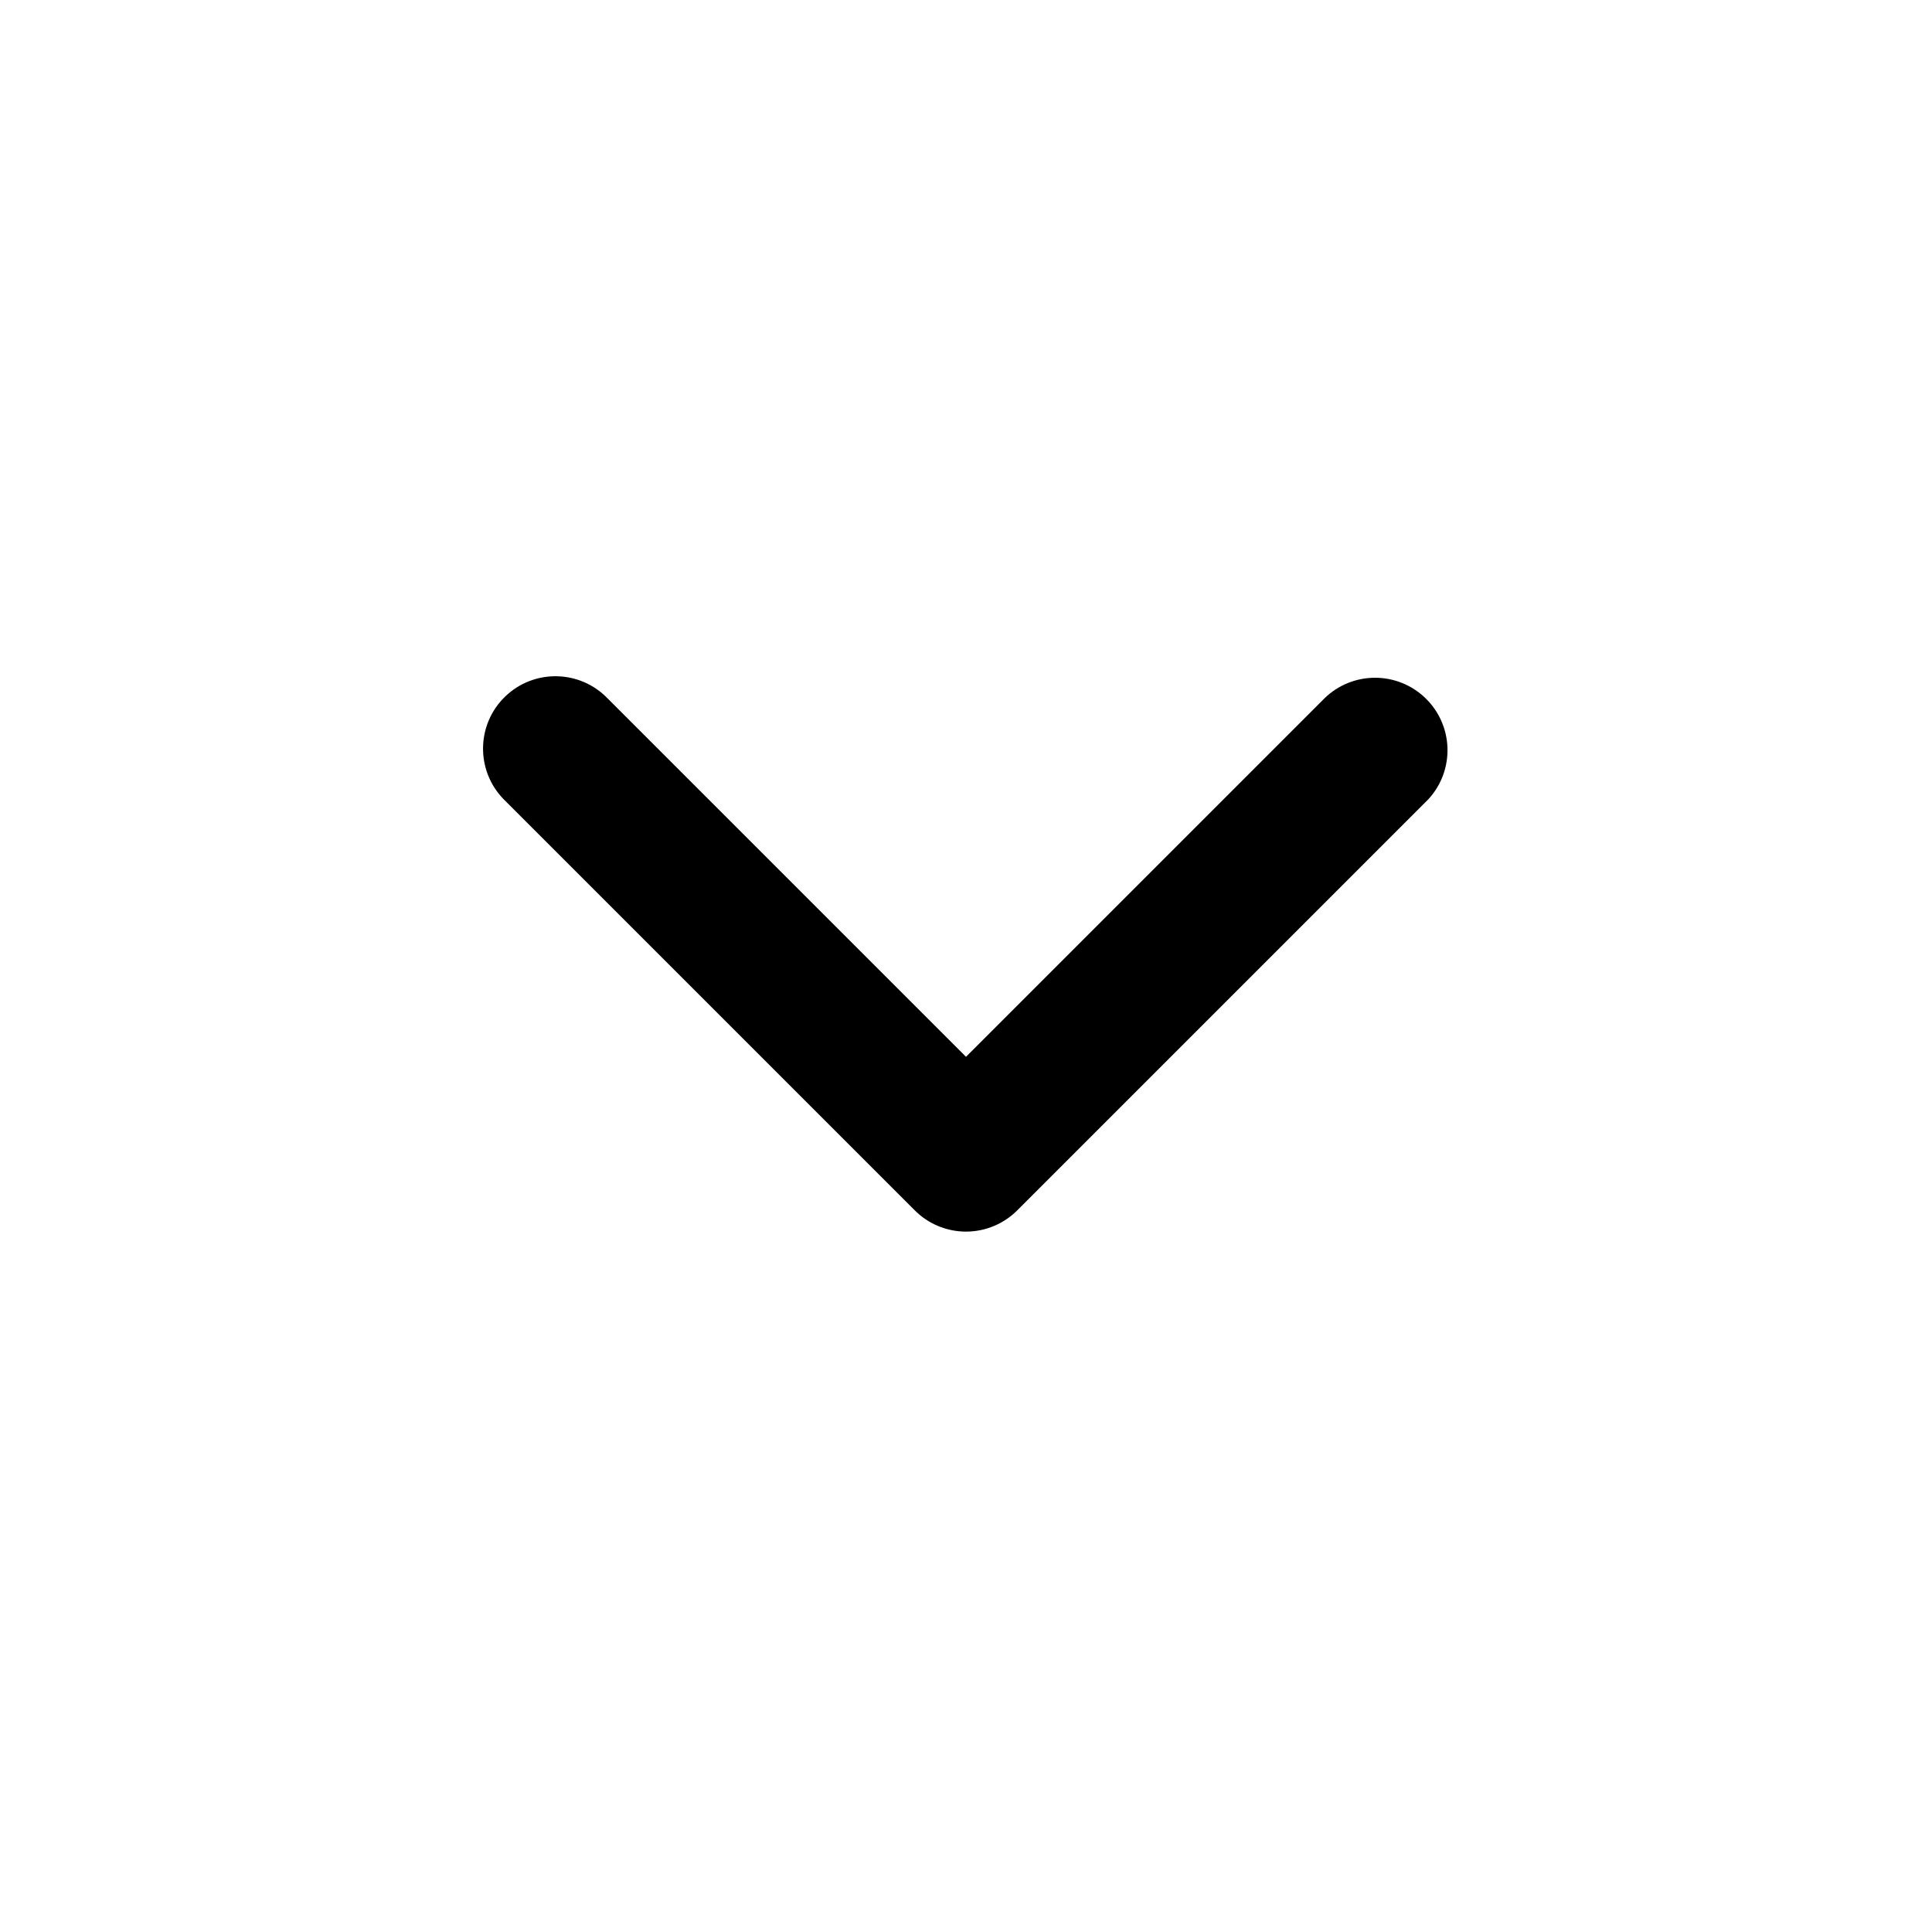
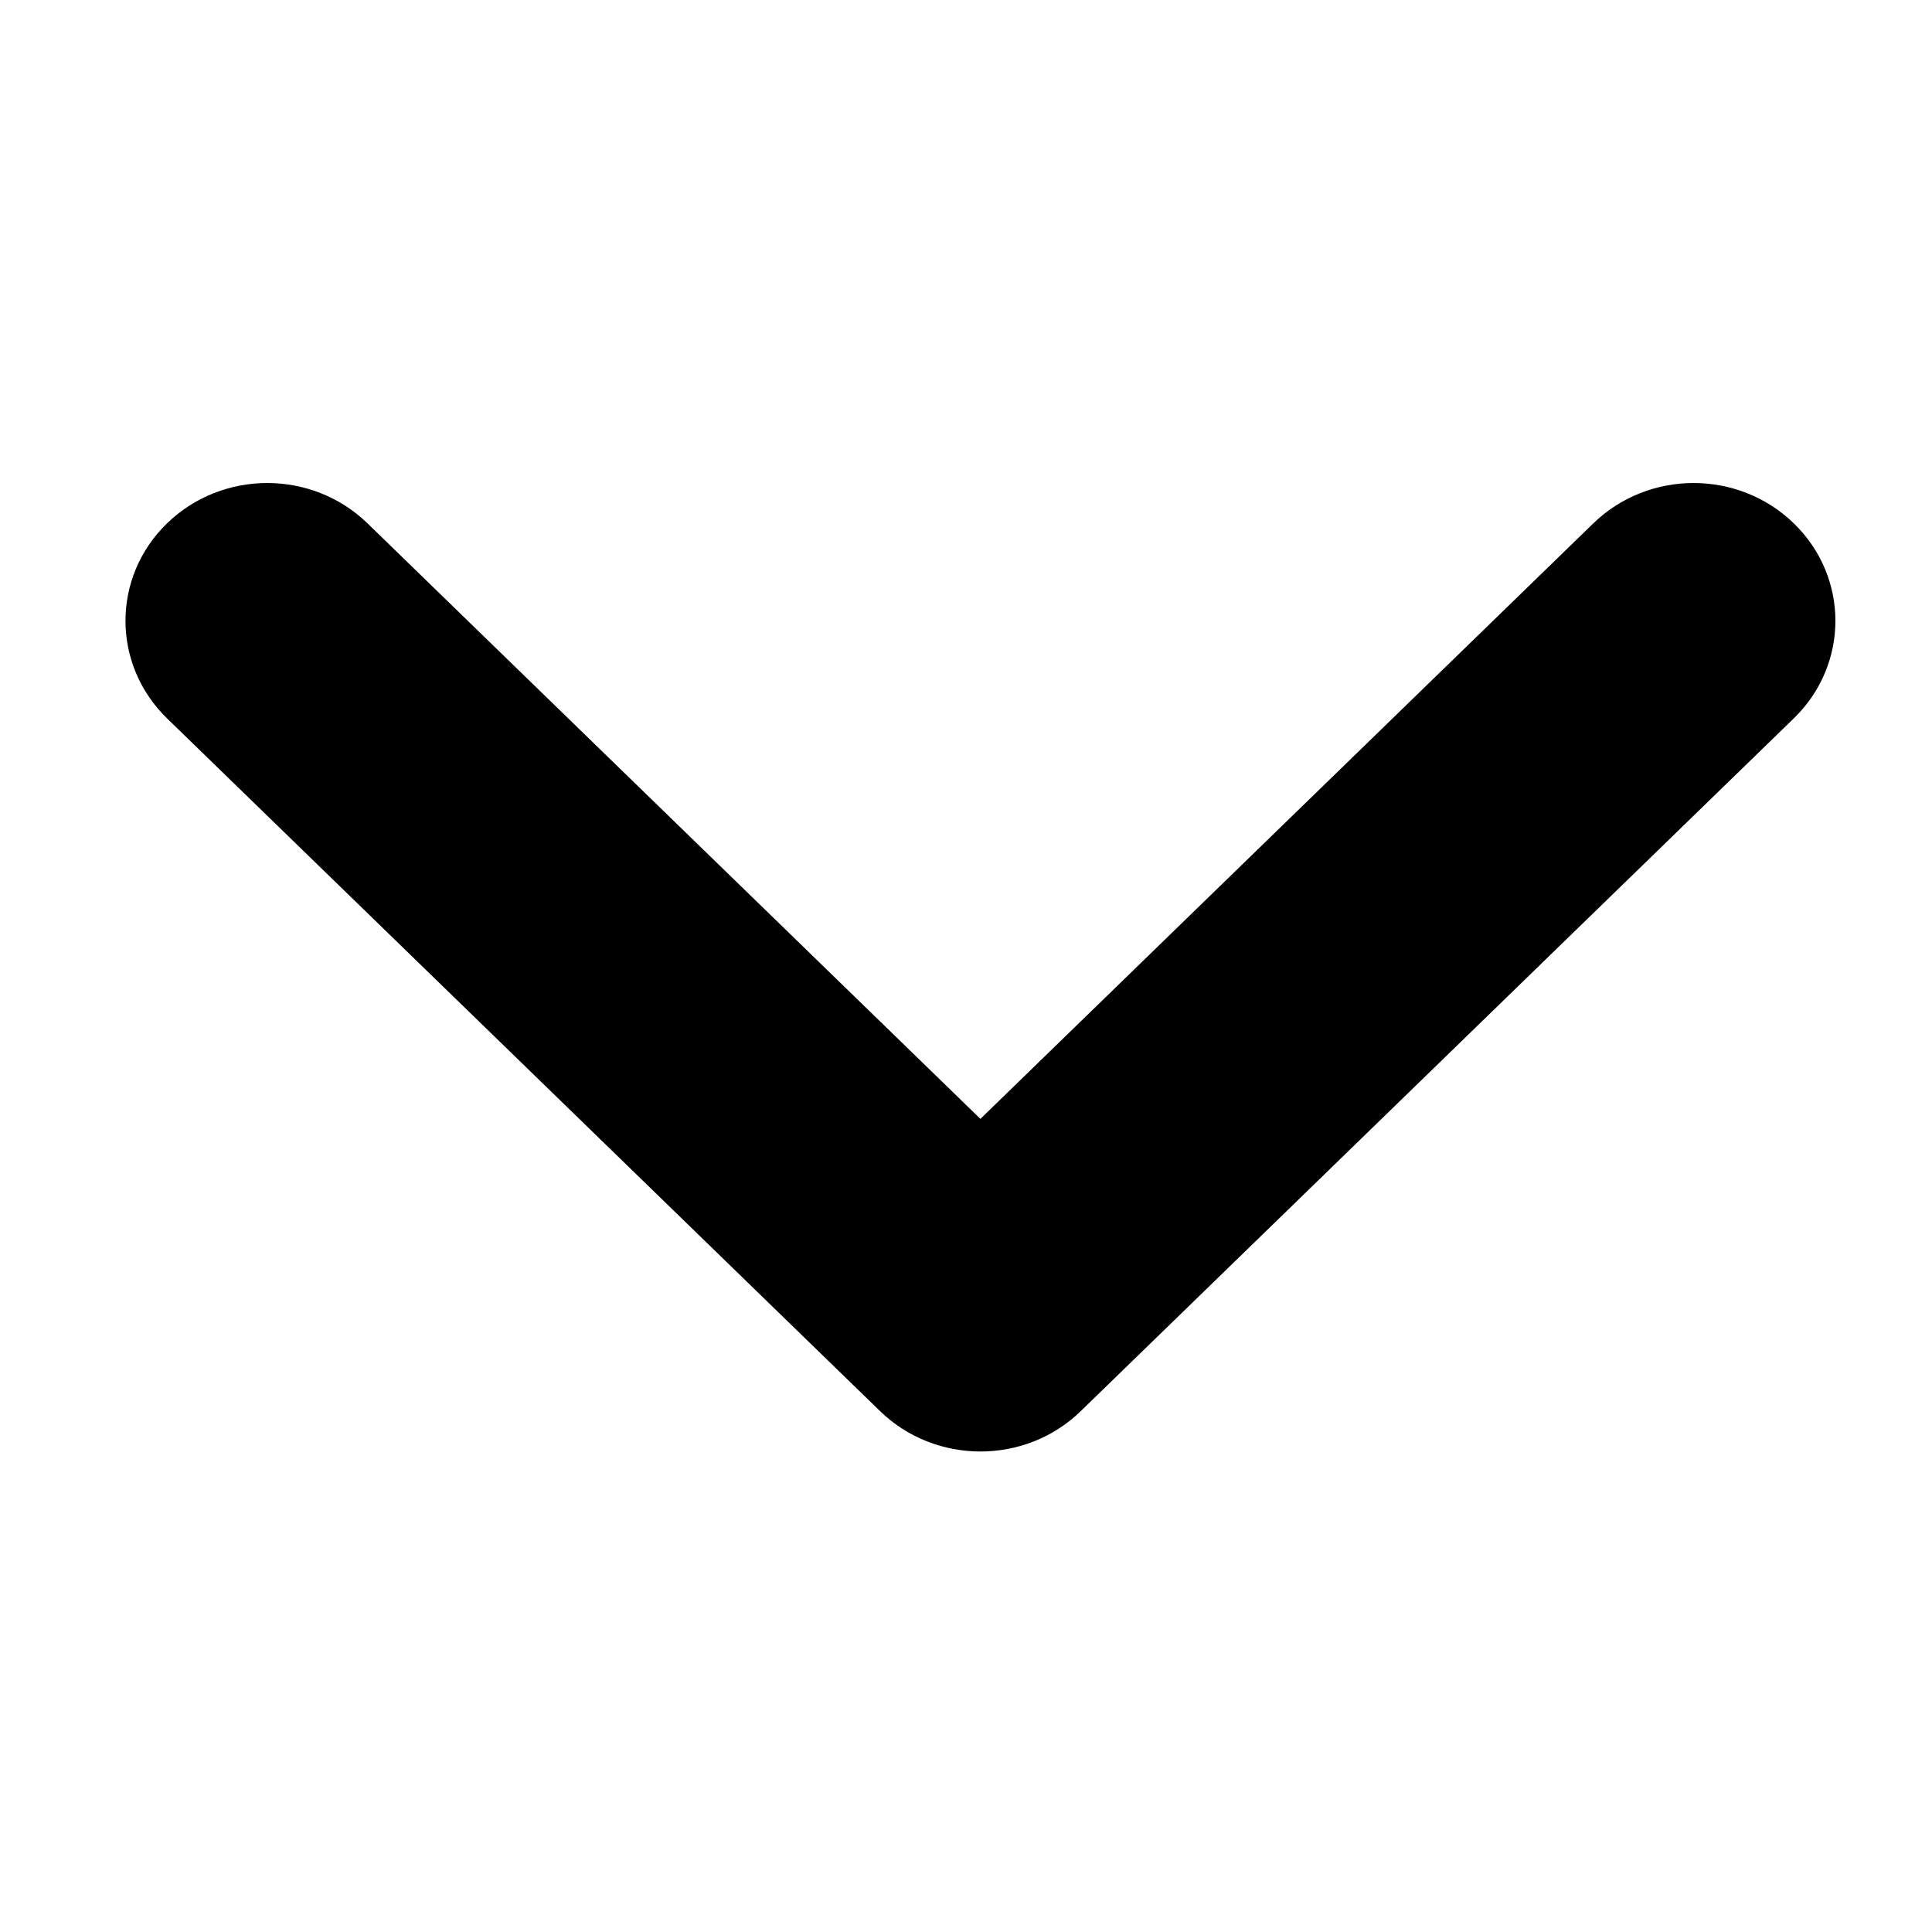
- <svg xmlns="http://www.w3.org/2000/svg" viewBox="0 0 20 20">
-   <path d="M5.23 7.21a.75.75 0 0 1 1.06.02L10 10.94l3.71-3.71a.75.75 0 0 1 1.08 1.04l-4.25 4.25a.75.75 0 0 1-1.08 0L5.21 8.27a.75.75 0 0 1 .02-1.06Z" />
+ <svg xmlns="http://www.w3.org/2000/svg" width="24" height="24" viewBox="0 0 24 24" fill="none">
+   <path d="M2.074 6.502C1.387 7.17 1.387 8.253 2.074 8.923L10.933 17.53C11.622 18.198 12.738 18.198 13.425 17.53L22.284 8.923C22.972 8.254 22.972 7.17 22.284 6.502C21.596 5.833 20.481 5.833 19.792 6.502L12.179 13.899L4.566 6.502C3.878 5.833 2.762 5.833 2.074 6.502L2.074 6.502Z" fill="currentColor" />
</svg>
